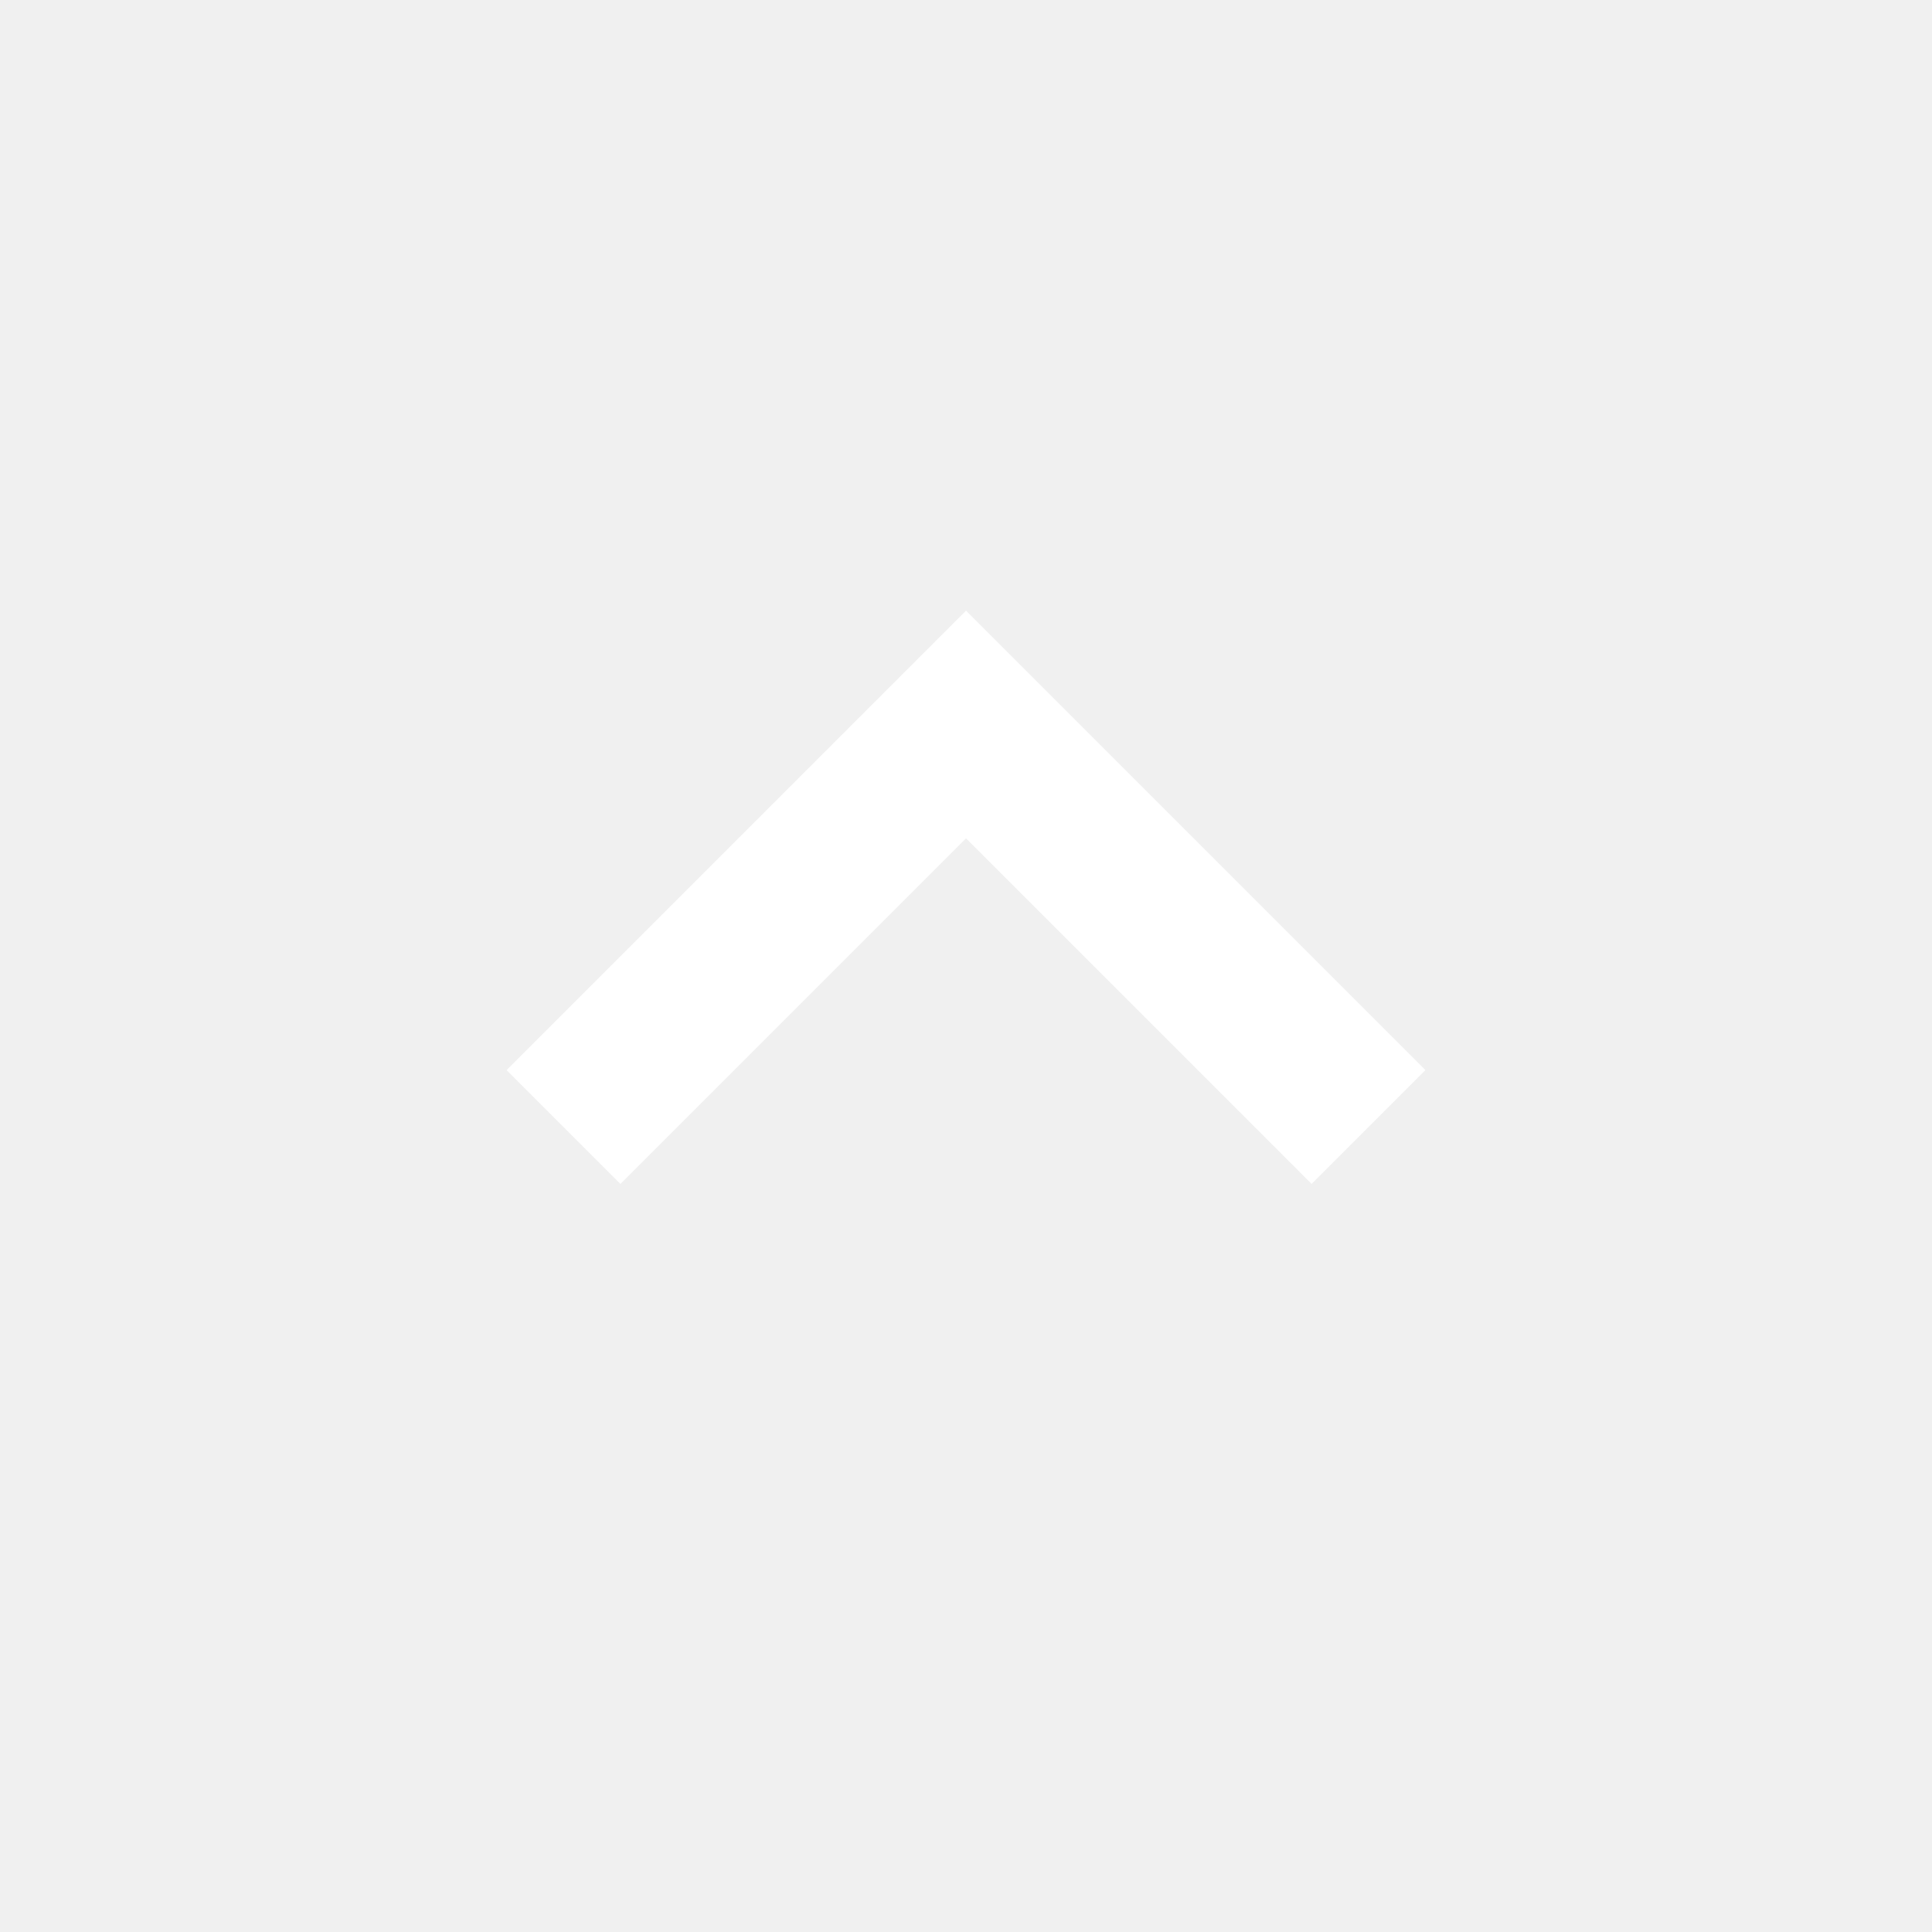
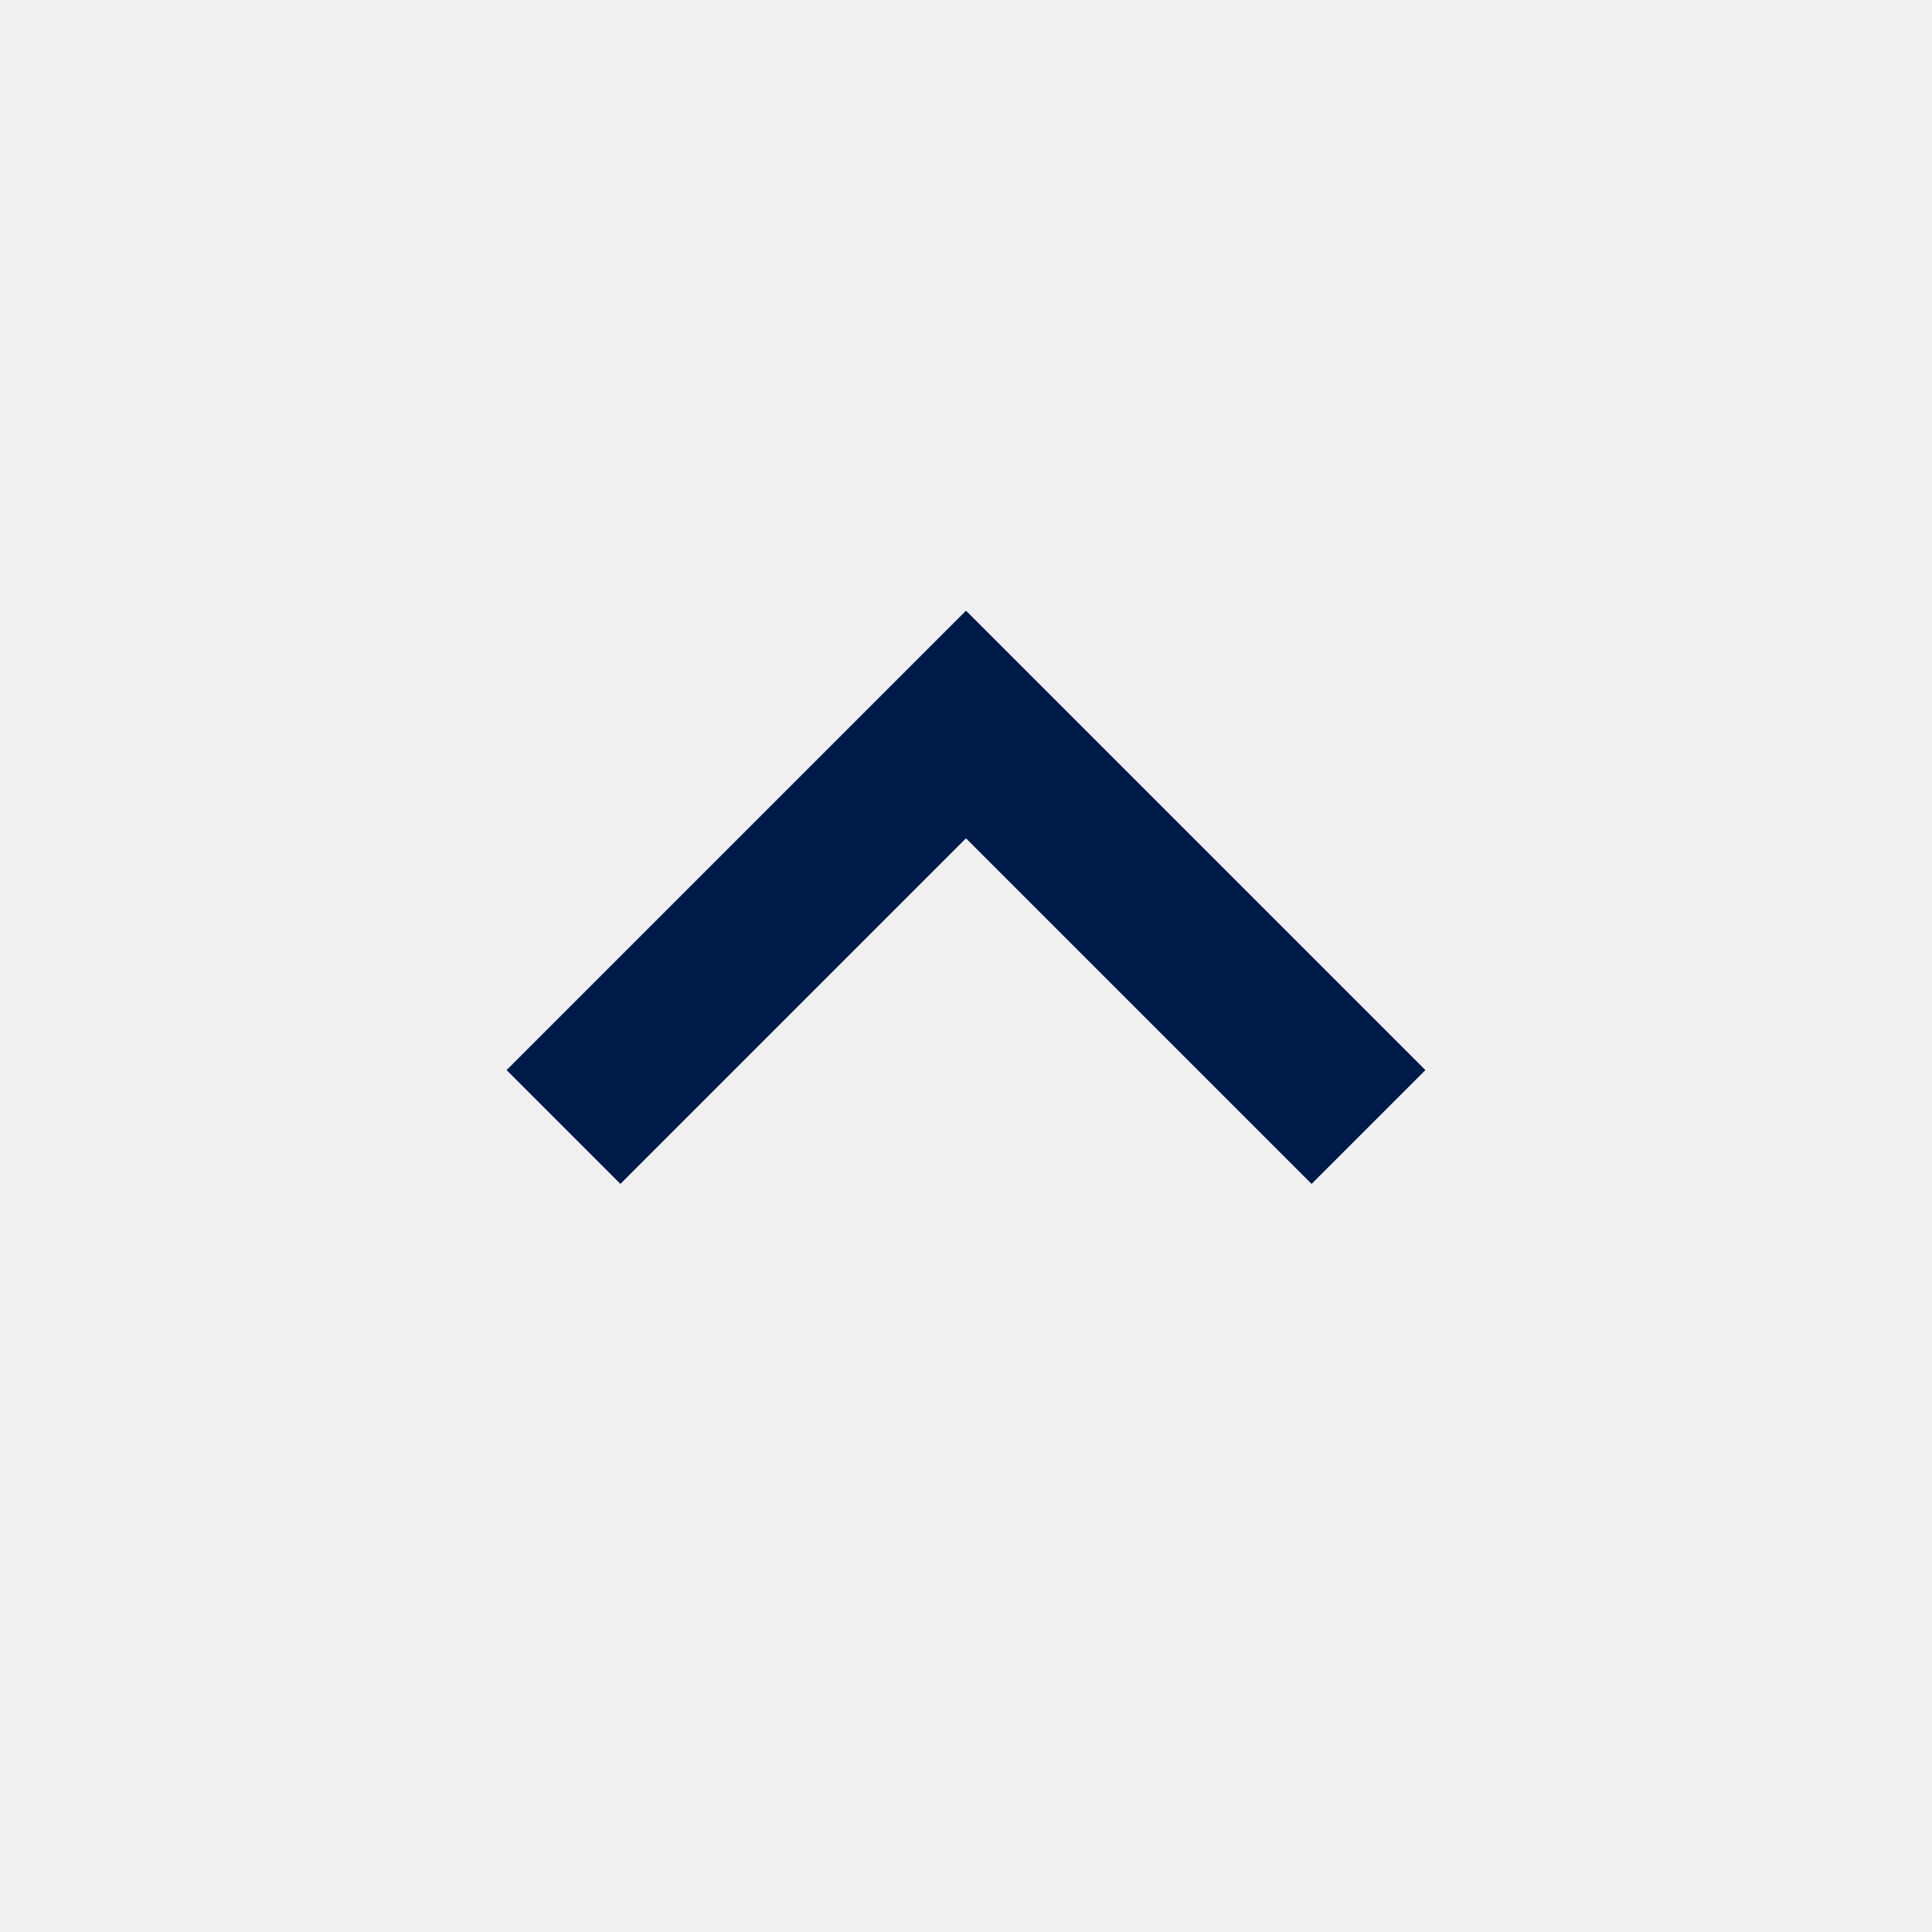
- <svg xmlns="http://www.w3.org/2000/svg" width="24" height="24" viewBox="0 0 24 24" style="fill:#fff;transform: ;msFilter:;">
+ <svg xmlns="http://www.w3.org/2000/svg" width="24" height="24" viewBox="0 0 24 24" style="fill:#001A49;transform: ;msFilter:;">
  <path d="m6.293 13.293 1.414 1.414L12 10.414l4.293 4.293 1.414-1.414L12 7.586z" />
</svg>
